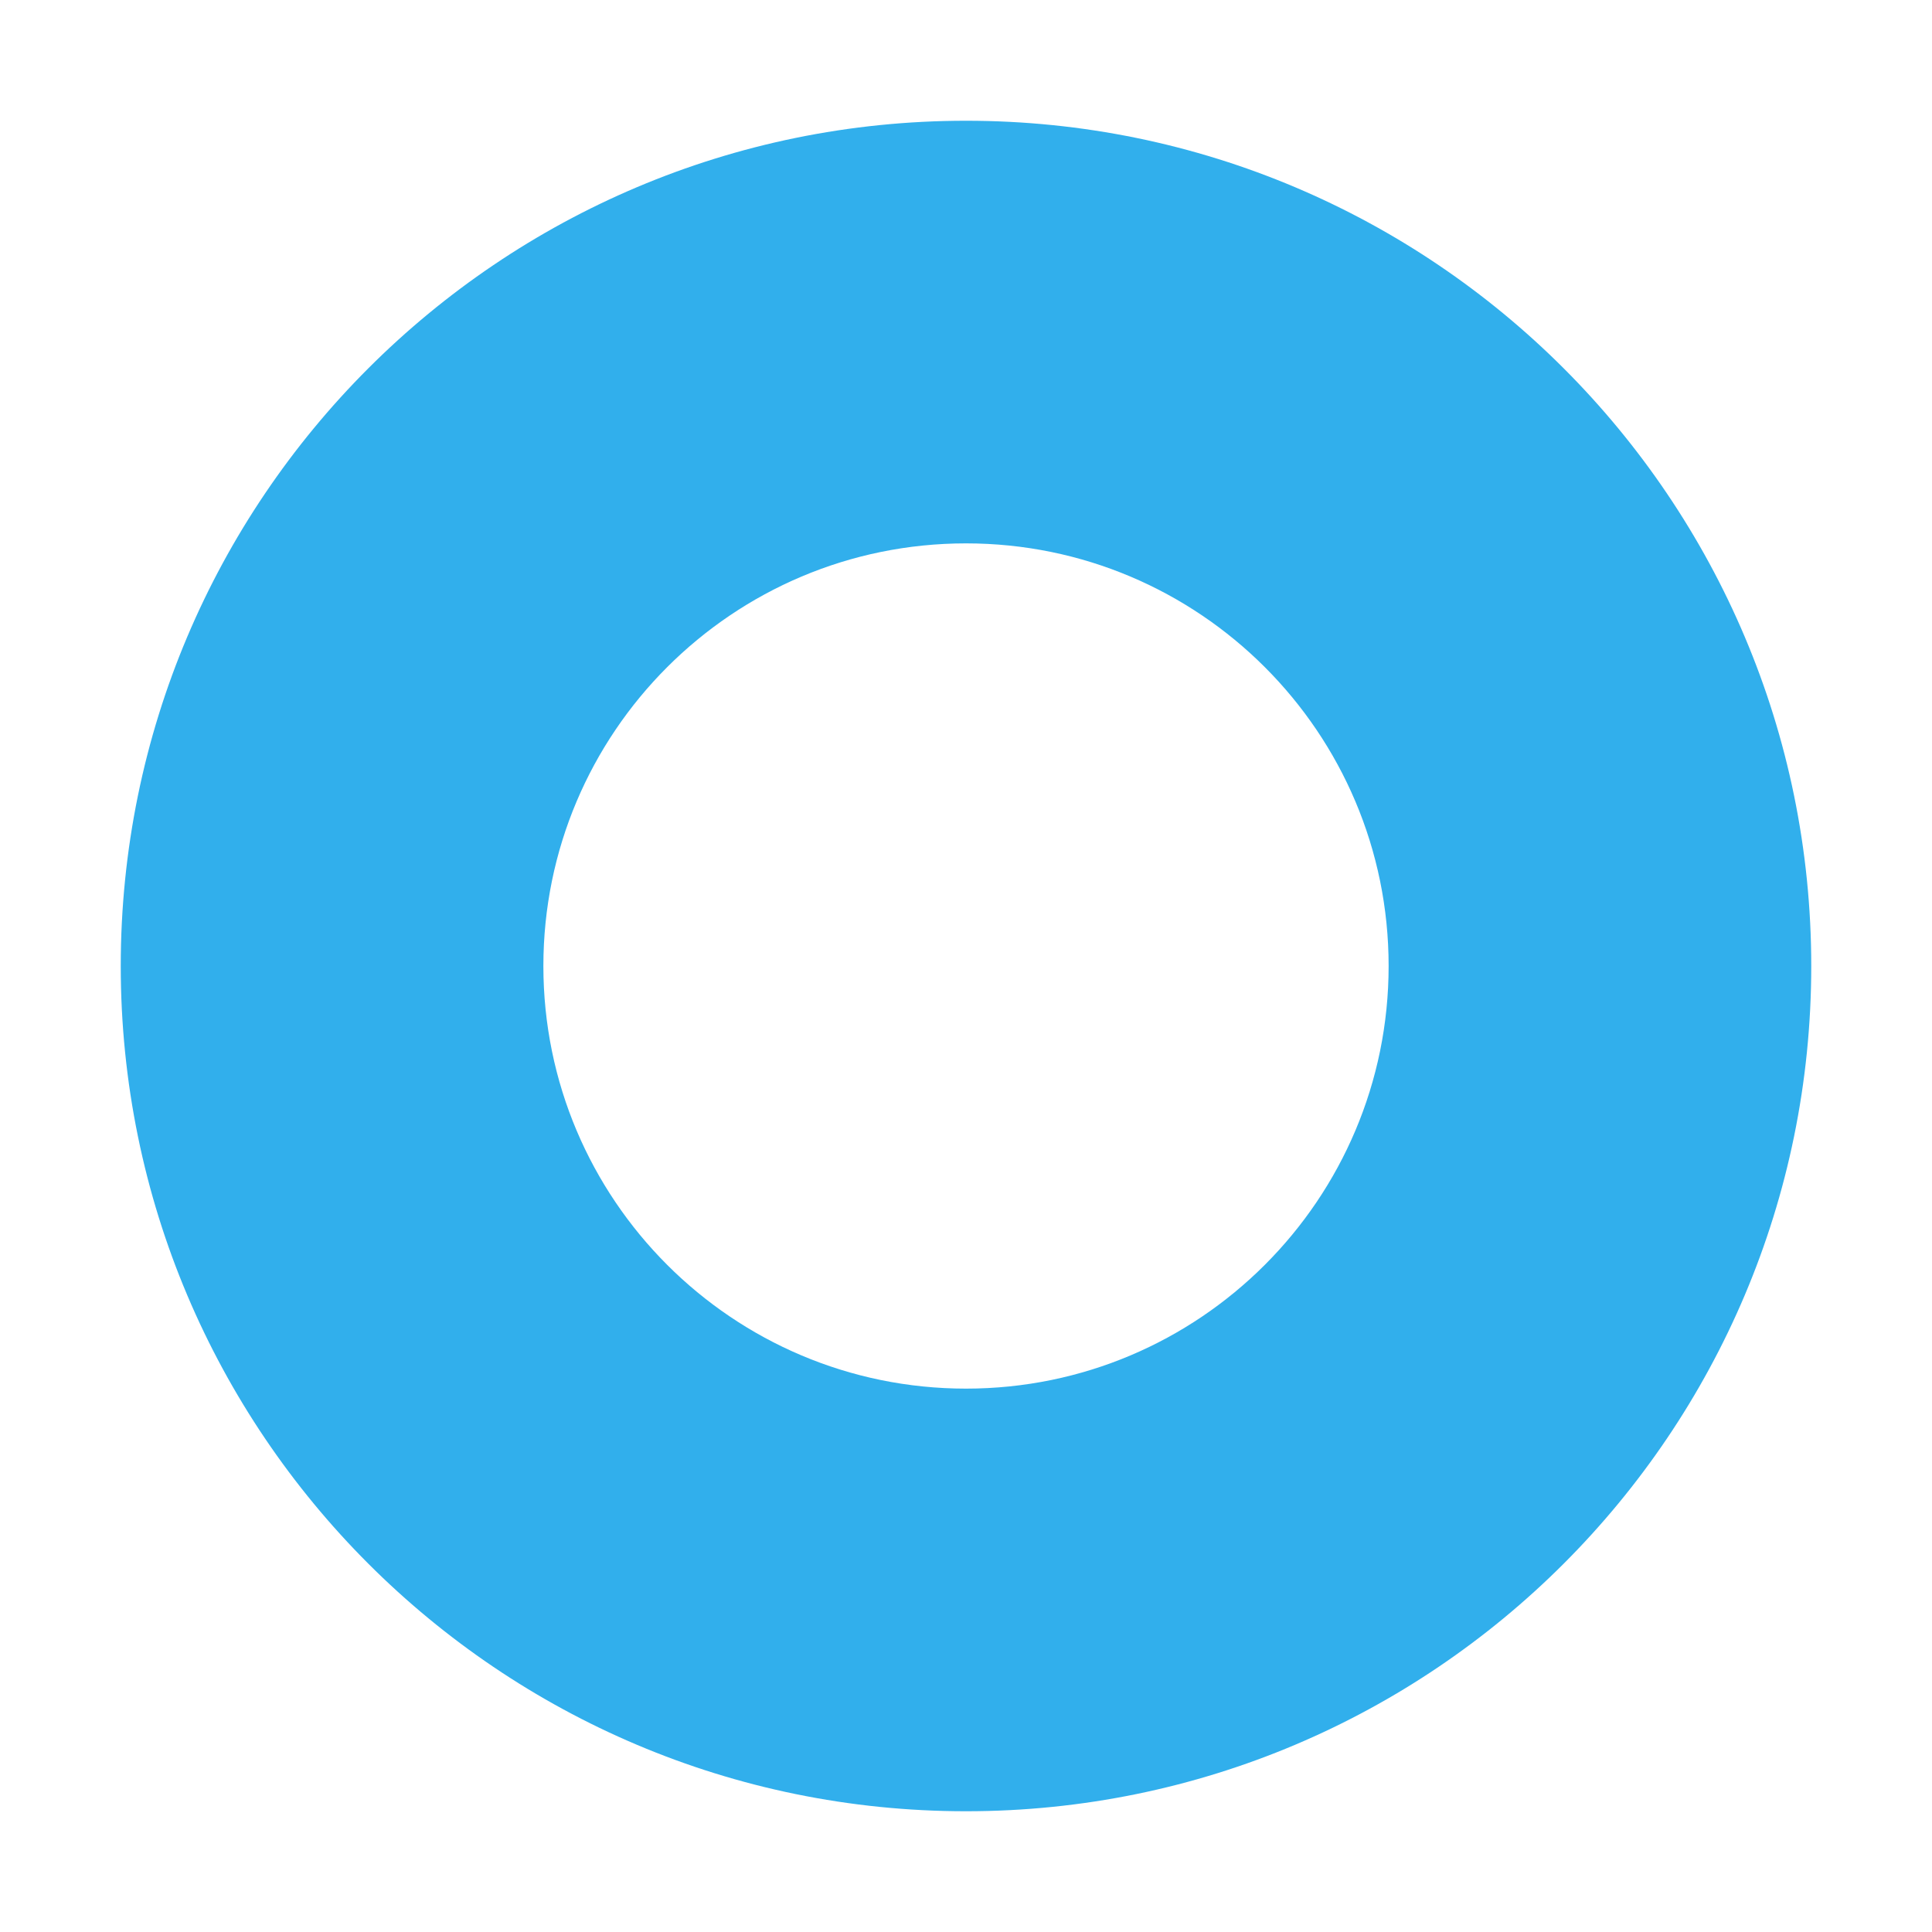
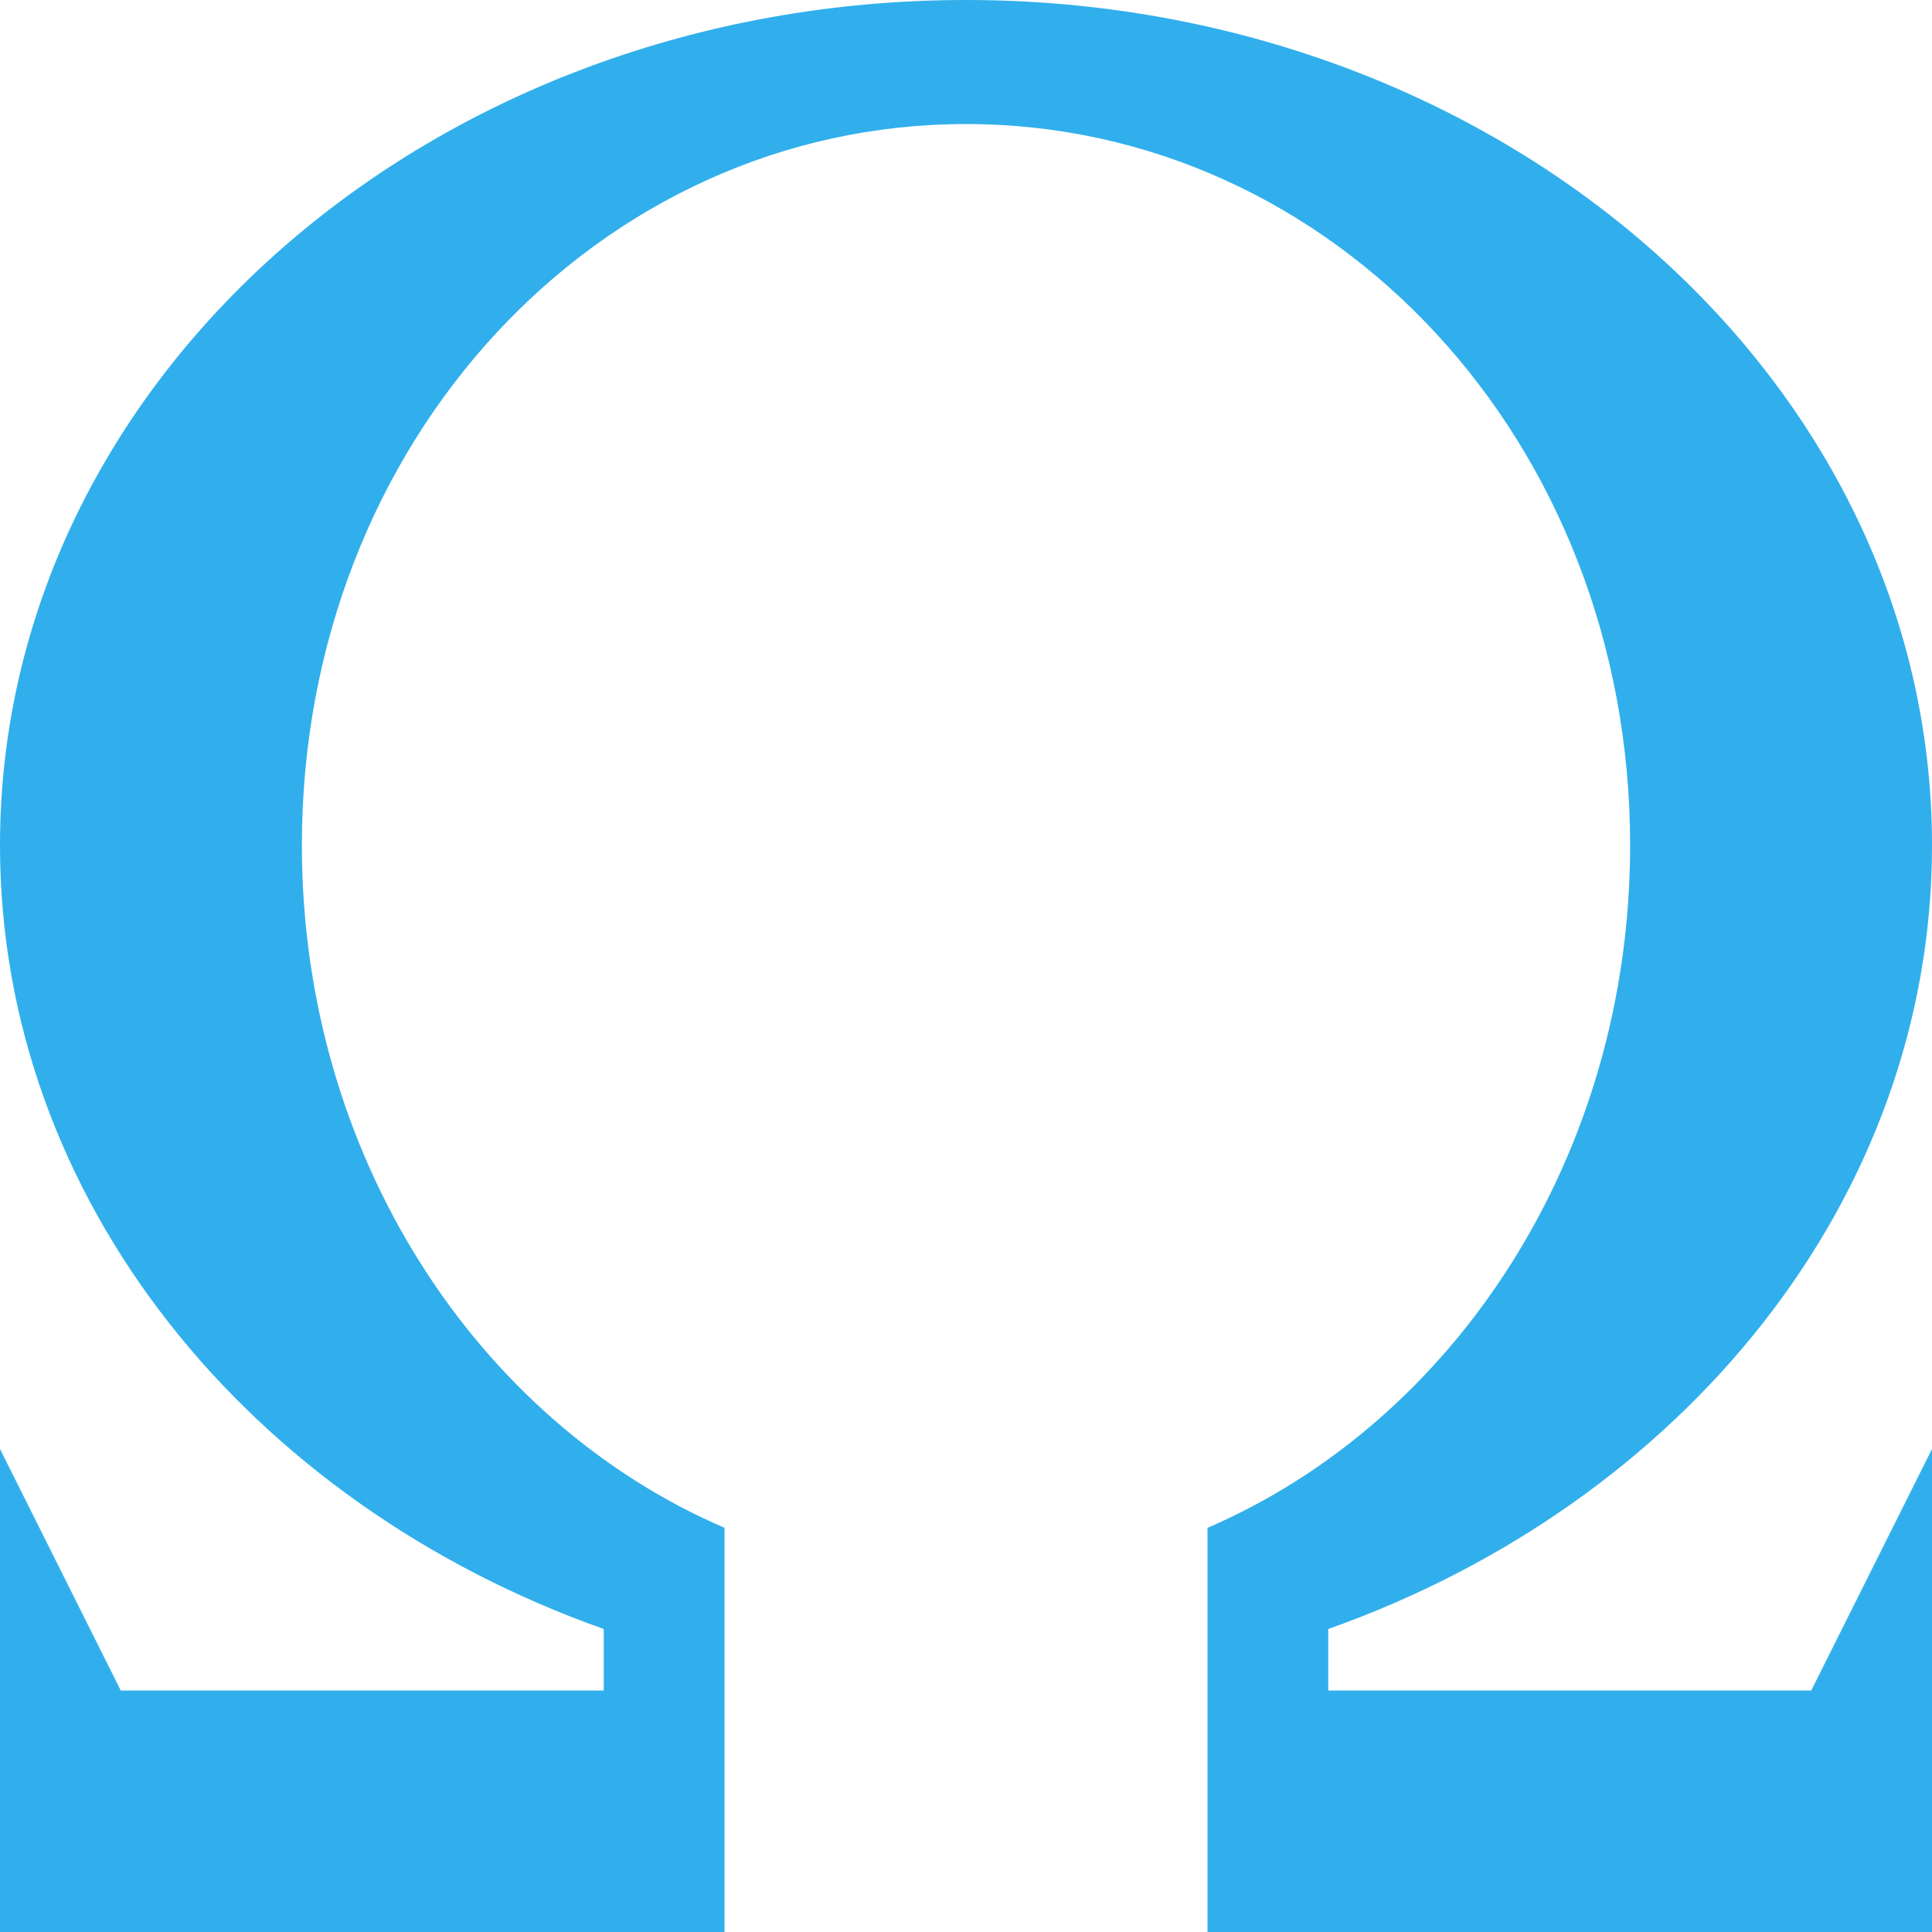
- <svg xmlns="http://www.w3.org/2000/svg" width="128" height="128" version="1.1">
-   <path d="M 64 64 m -56 0 a 56 56 0 1 0 112 0 a 56 56 0 1 0 -112 0 M 64 64 m -28 0 a 28 28 0 1 0 56 0 a 28 28 0 1 0 -56 0" fill-rule="evenodd" fill="#31afec" stroke="none" />
+ <svg xmlns="http://www.w3.org/2000/svg" t="1708946463856" class="icon" viewBox="0 0 1024 1024" version="1.1" p-id="10155" width="128" height="128">
+   <path d="M704 896h256L1024 768v256H640V809.779c131.106-56.491 224-197.154 224-361.779 0-214.426-157.594-382.259-352-382.259S160 233.574 160 448c0 164.625 92.894 305.306 224 361.779V1024H0V768l64 128h256v-32.597C132.369 796.945 0 636.006 0 448 0 200.567 229.222 0 512 0s512 200.567 512 448c0 188.006-132.369 348.945-320 415.403v32.597z" p-id="10156" fill="#31afec" />
</svg>
